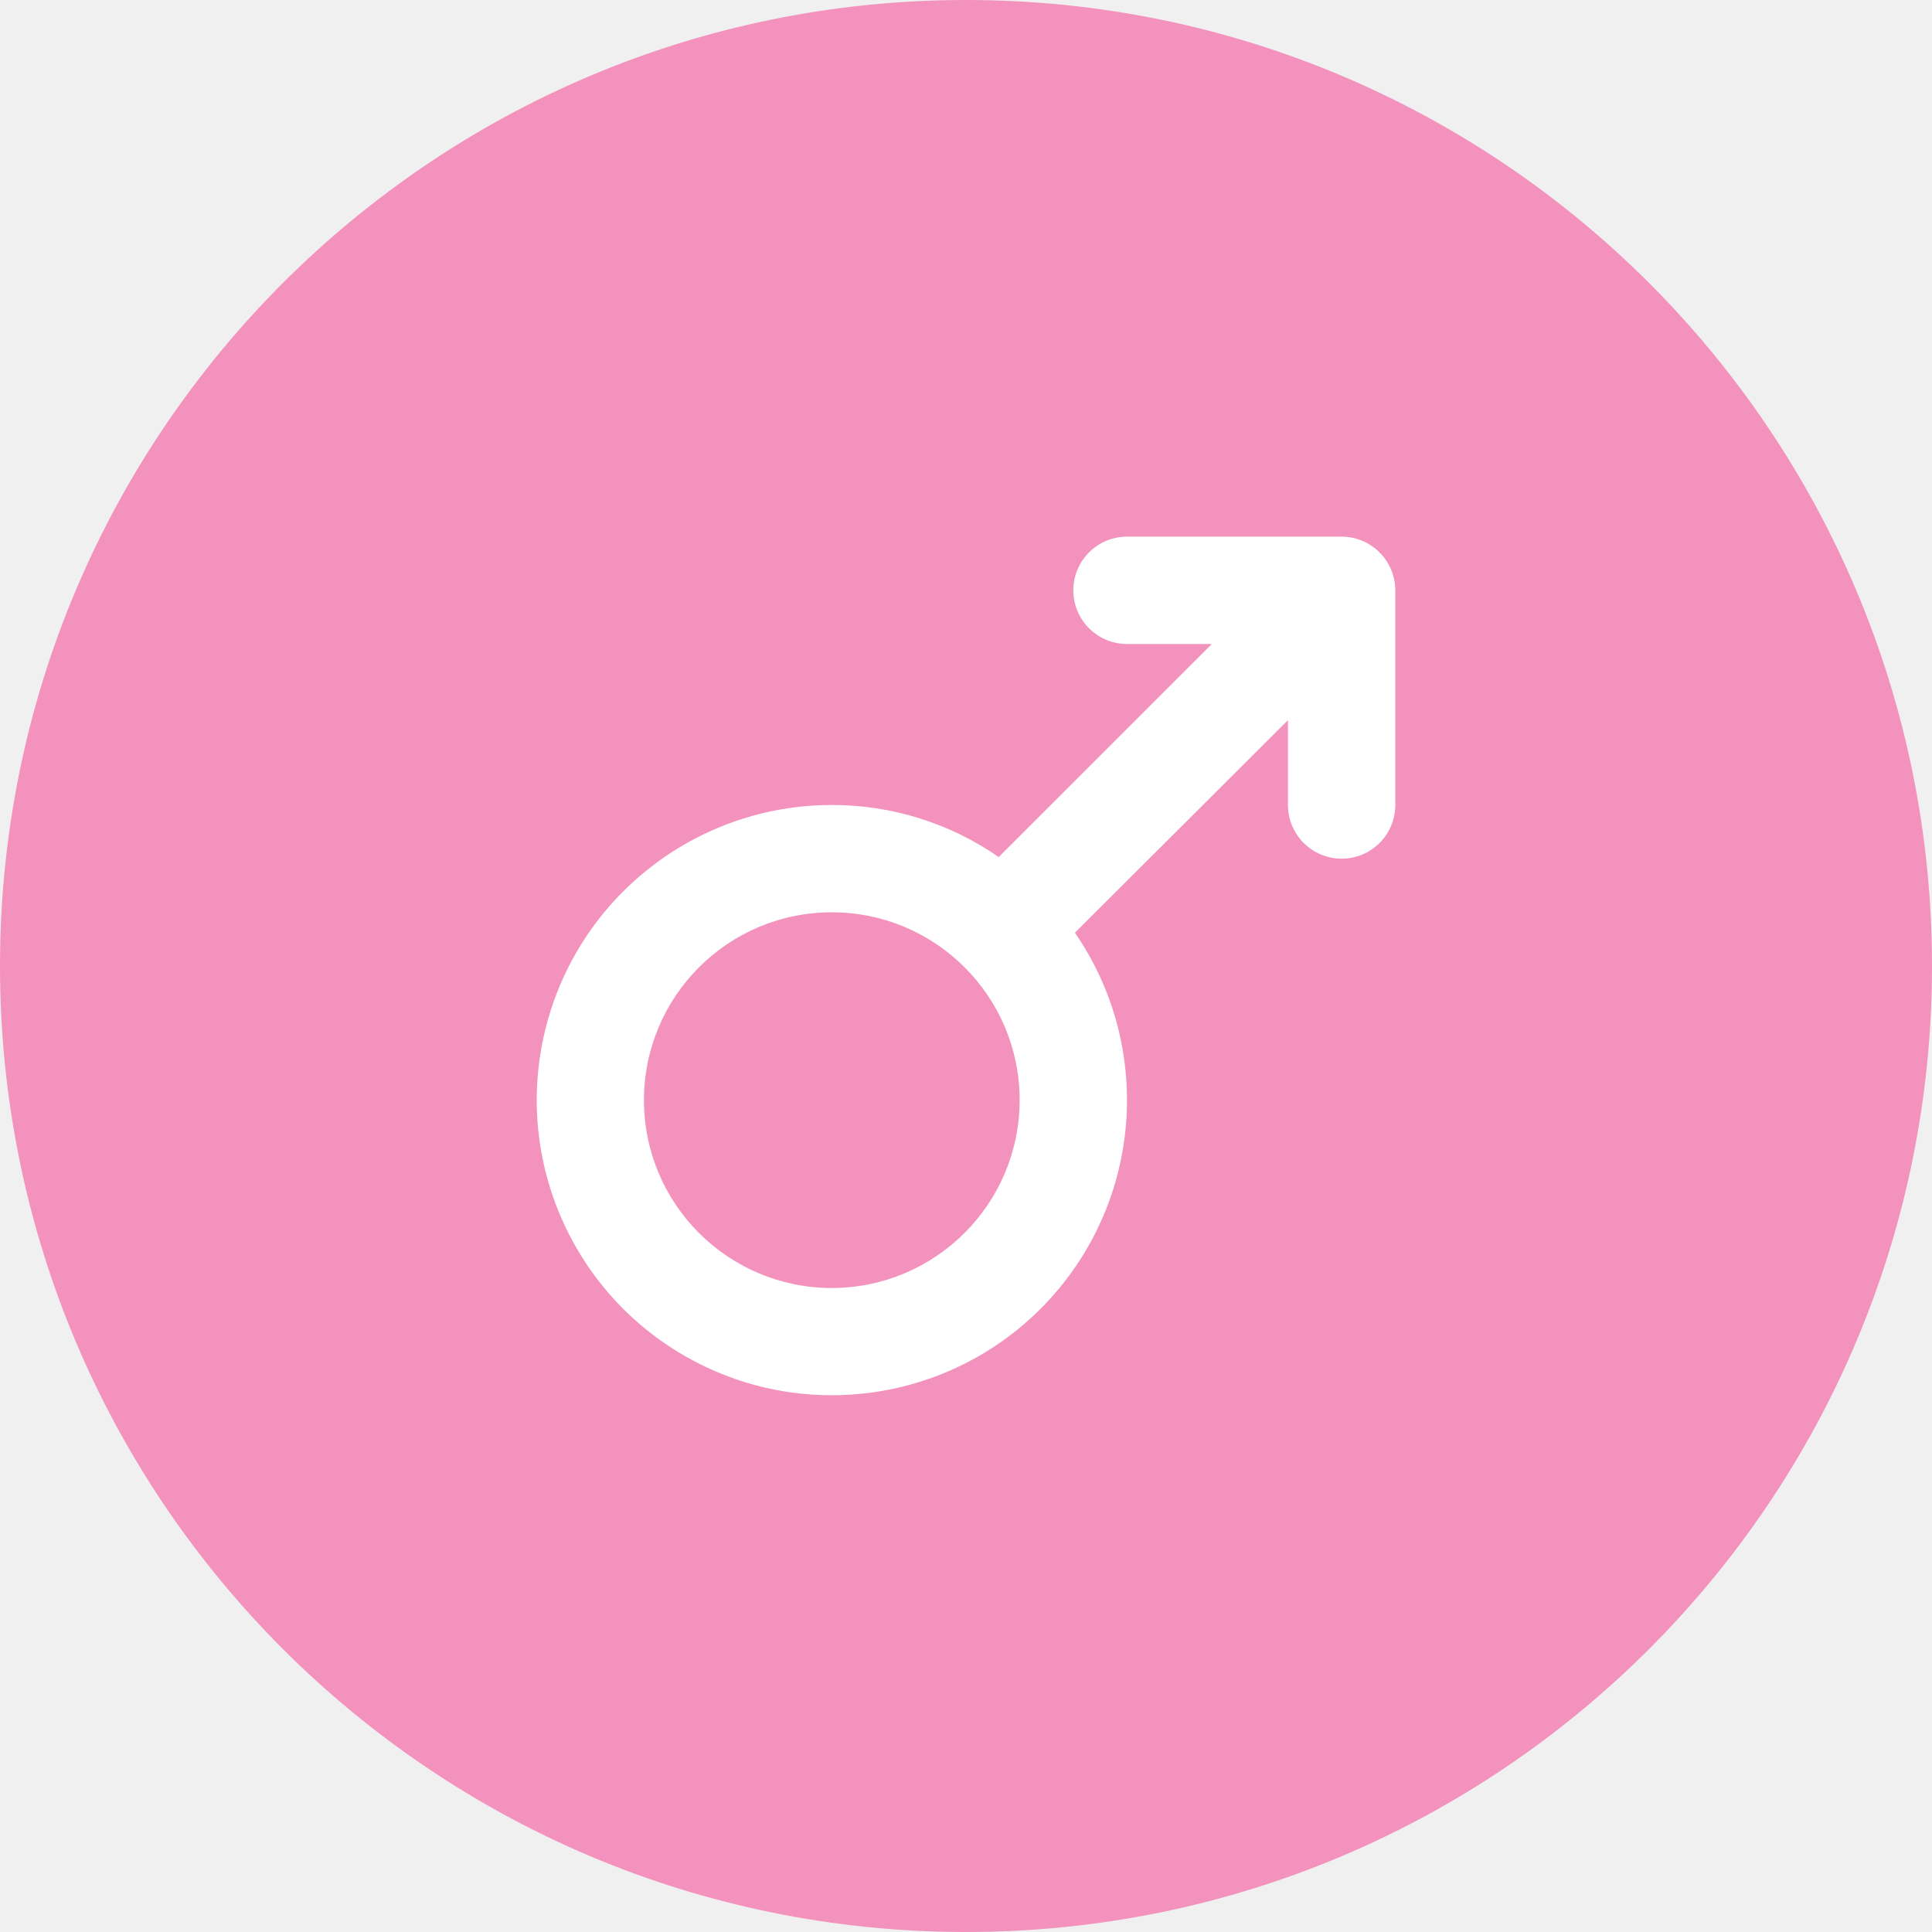
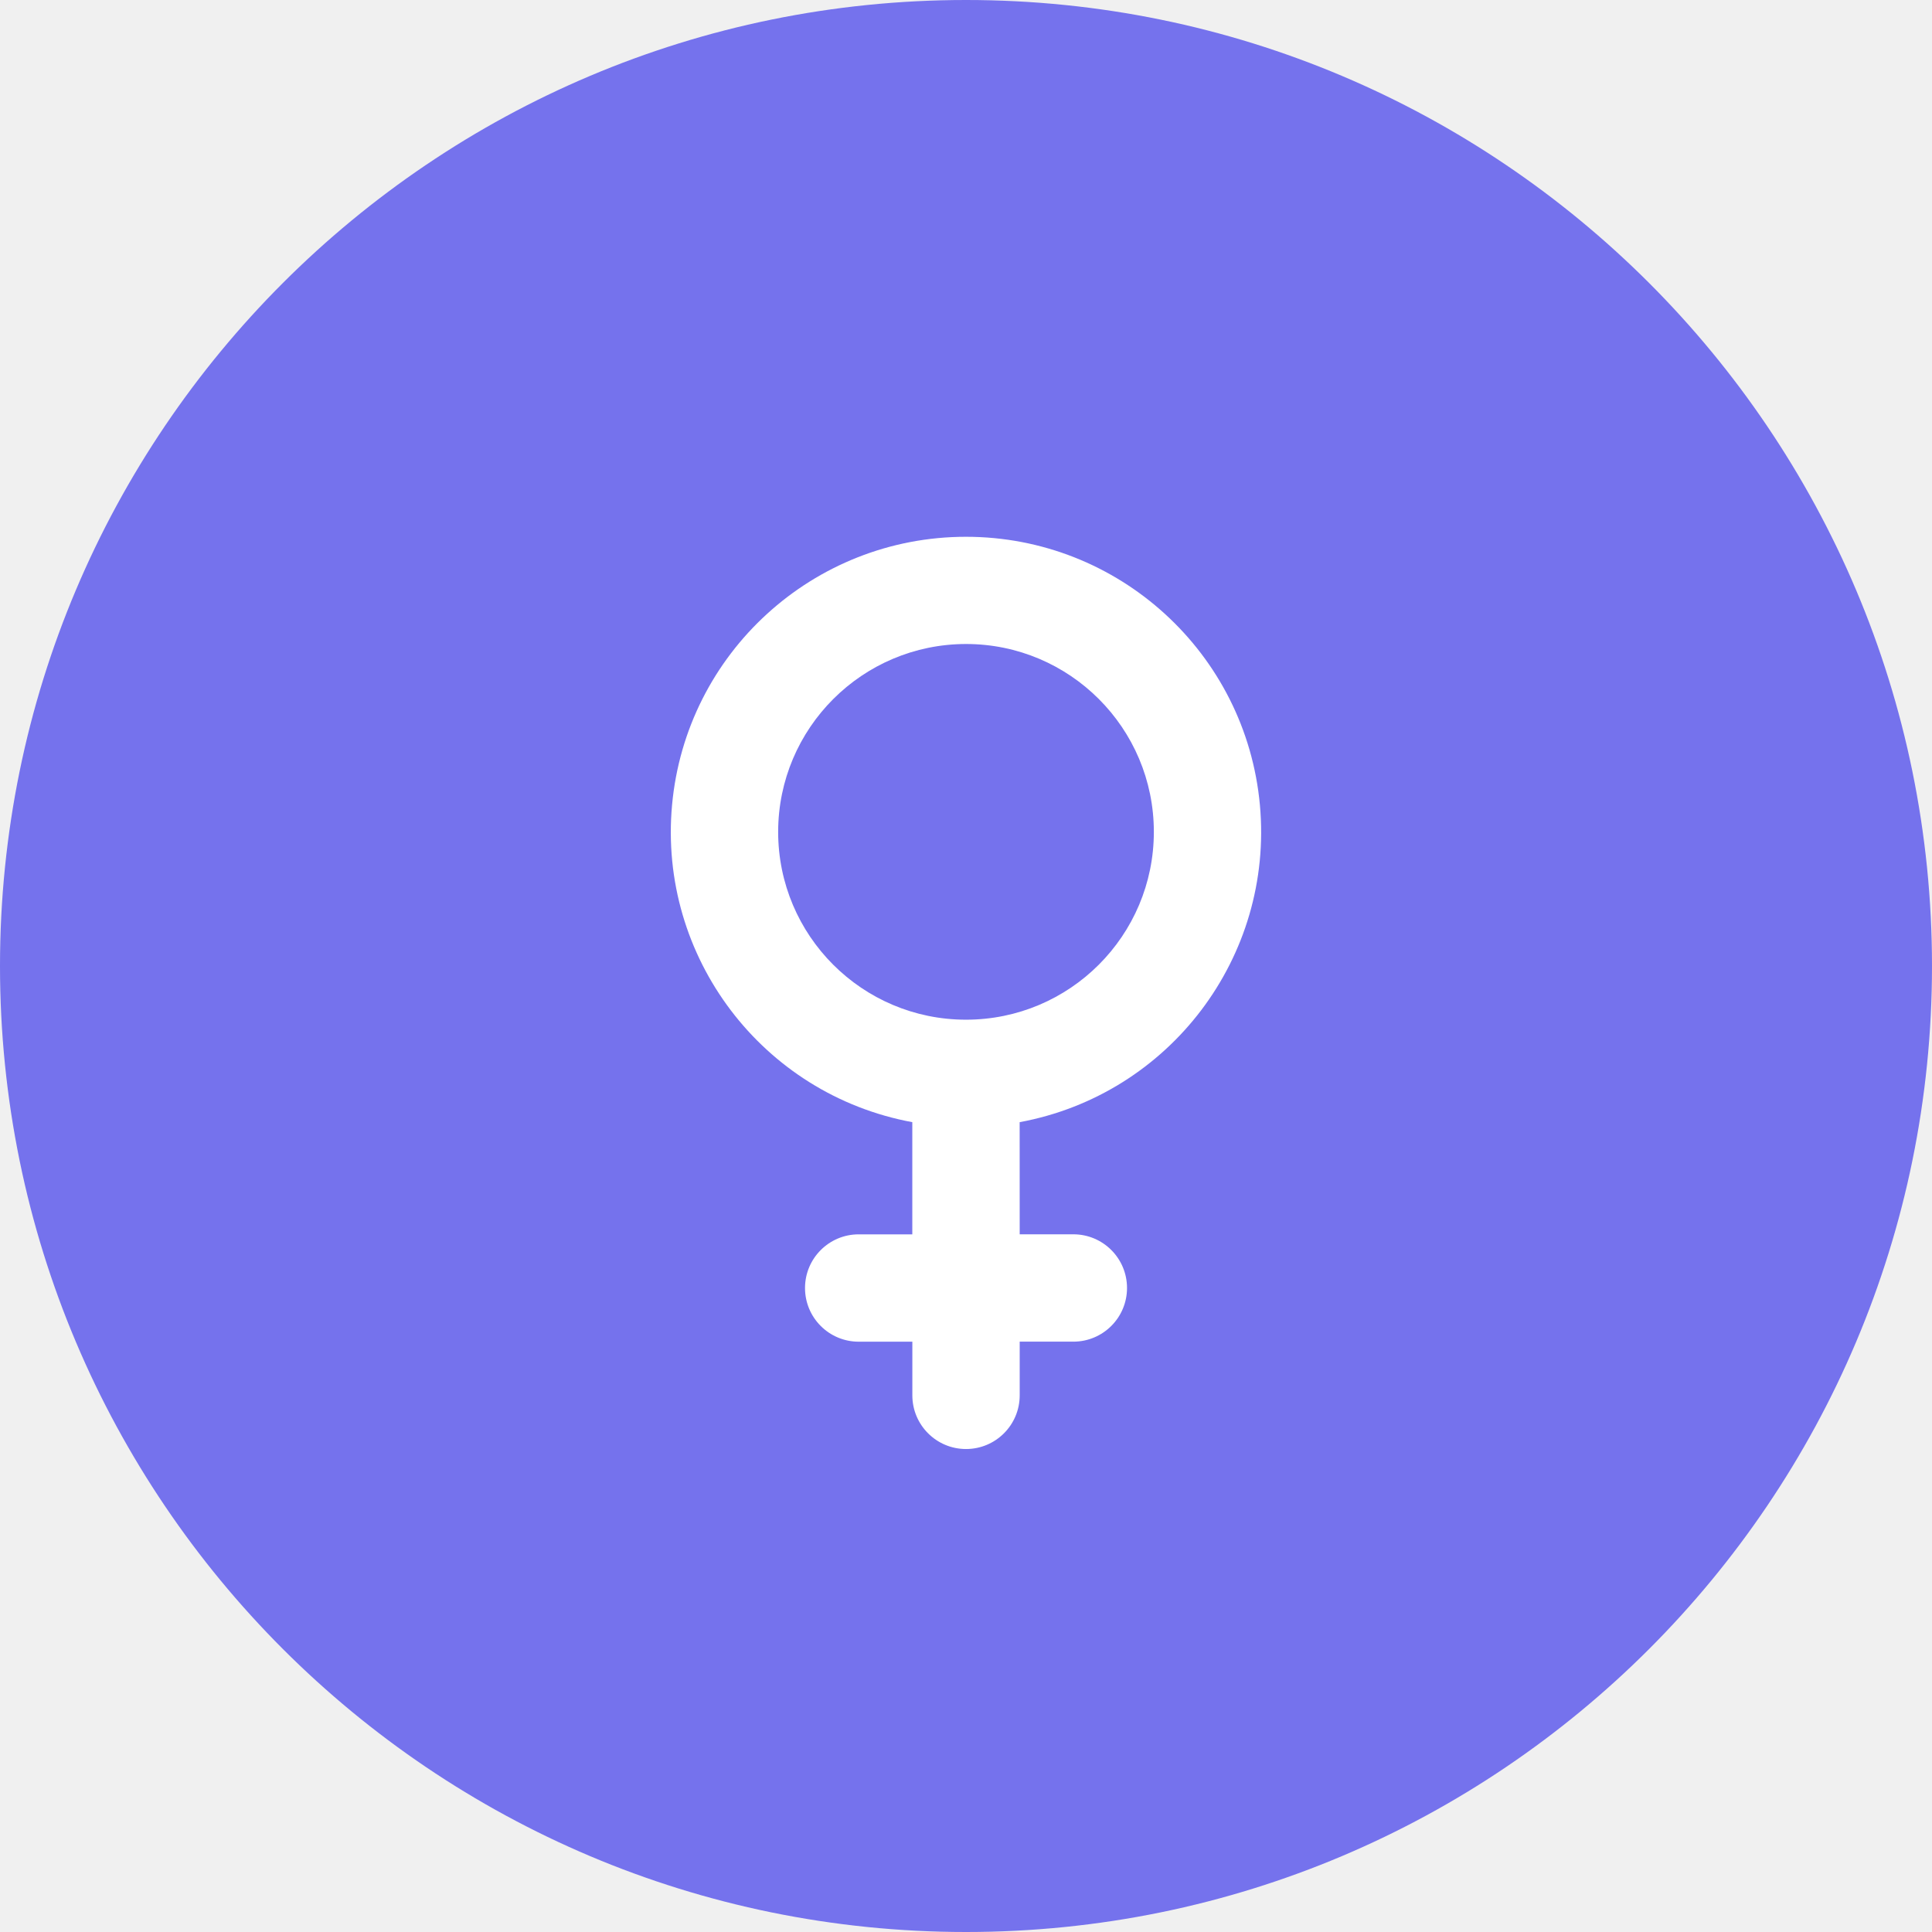
<svg xmlns="http://www.w3.org/2000/svg" width="48" height="48">
  <defs />
-   <path fill="#f392bd" d="M24 0A24 24 0 110 24 24 24 0 0124 0z" />
+   <path fill="#7572ed" d="M24 0A24 24 0 110 24 24 24 0 0124 0z" />
  <path fill="none" d="M8 8h32v32H8z" />
-   <path fill="#fff" d="M33.333 13.333H28A1.333 1.333 0 1028 16h2.107l-5.294 5.293A7.249 7.249 0 0020.666 20a7.332 7.332 0 106.04 3.173l5.293-5.28V20a1.333 1.333 0 102.667 0v-5.334a1.337 1.337 0 00-1.333-1.333zM20.666 32a4.667 4.667 0 114.667-4.667A4.672 4.672 0 0120.666 32z" />
+   <path fill="#fff" d="M24 16a4.667 4.667 0 11-4.667 4.667A4.672 4.672 0 0124 16zm1.333 11.88a7.333 7.333 0 10-2.667 0v2.787h-1.332a1.333 1.333 0 000 2.667h1.333v1.333a1.333 1.333 0 102.667 0v-1.334h1.333a1.333 1.333 0 100-2.667h-1.333z" />
</svg>
